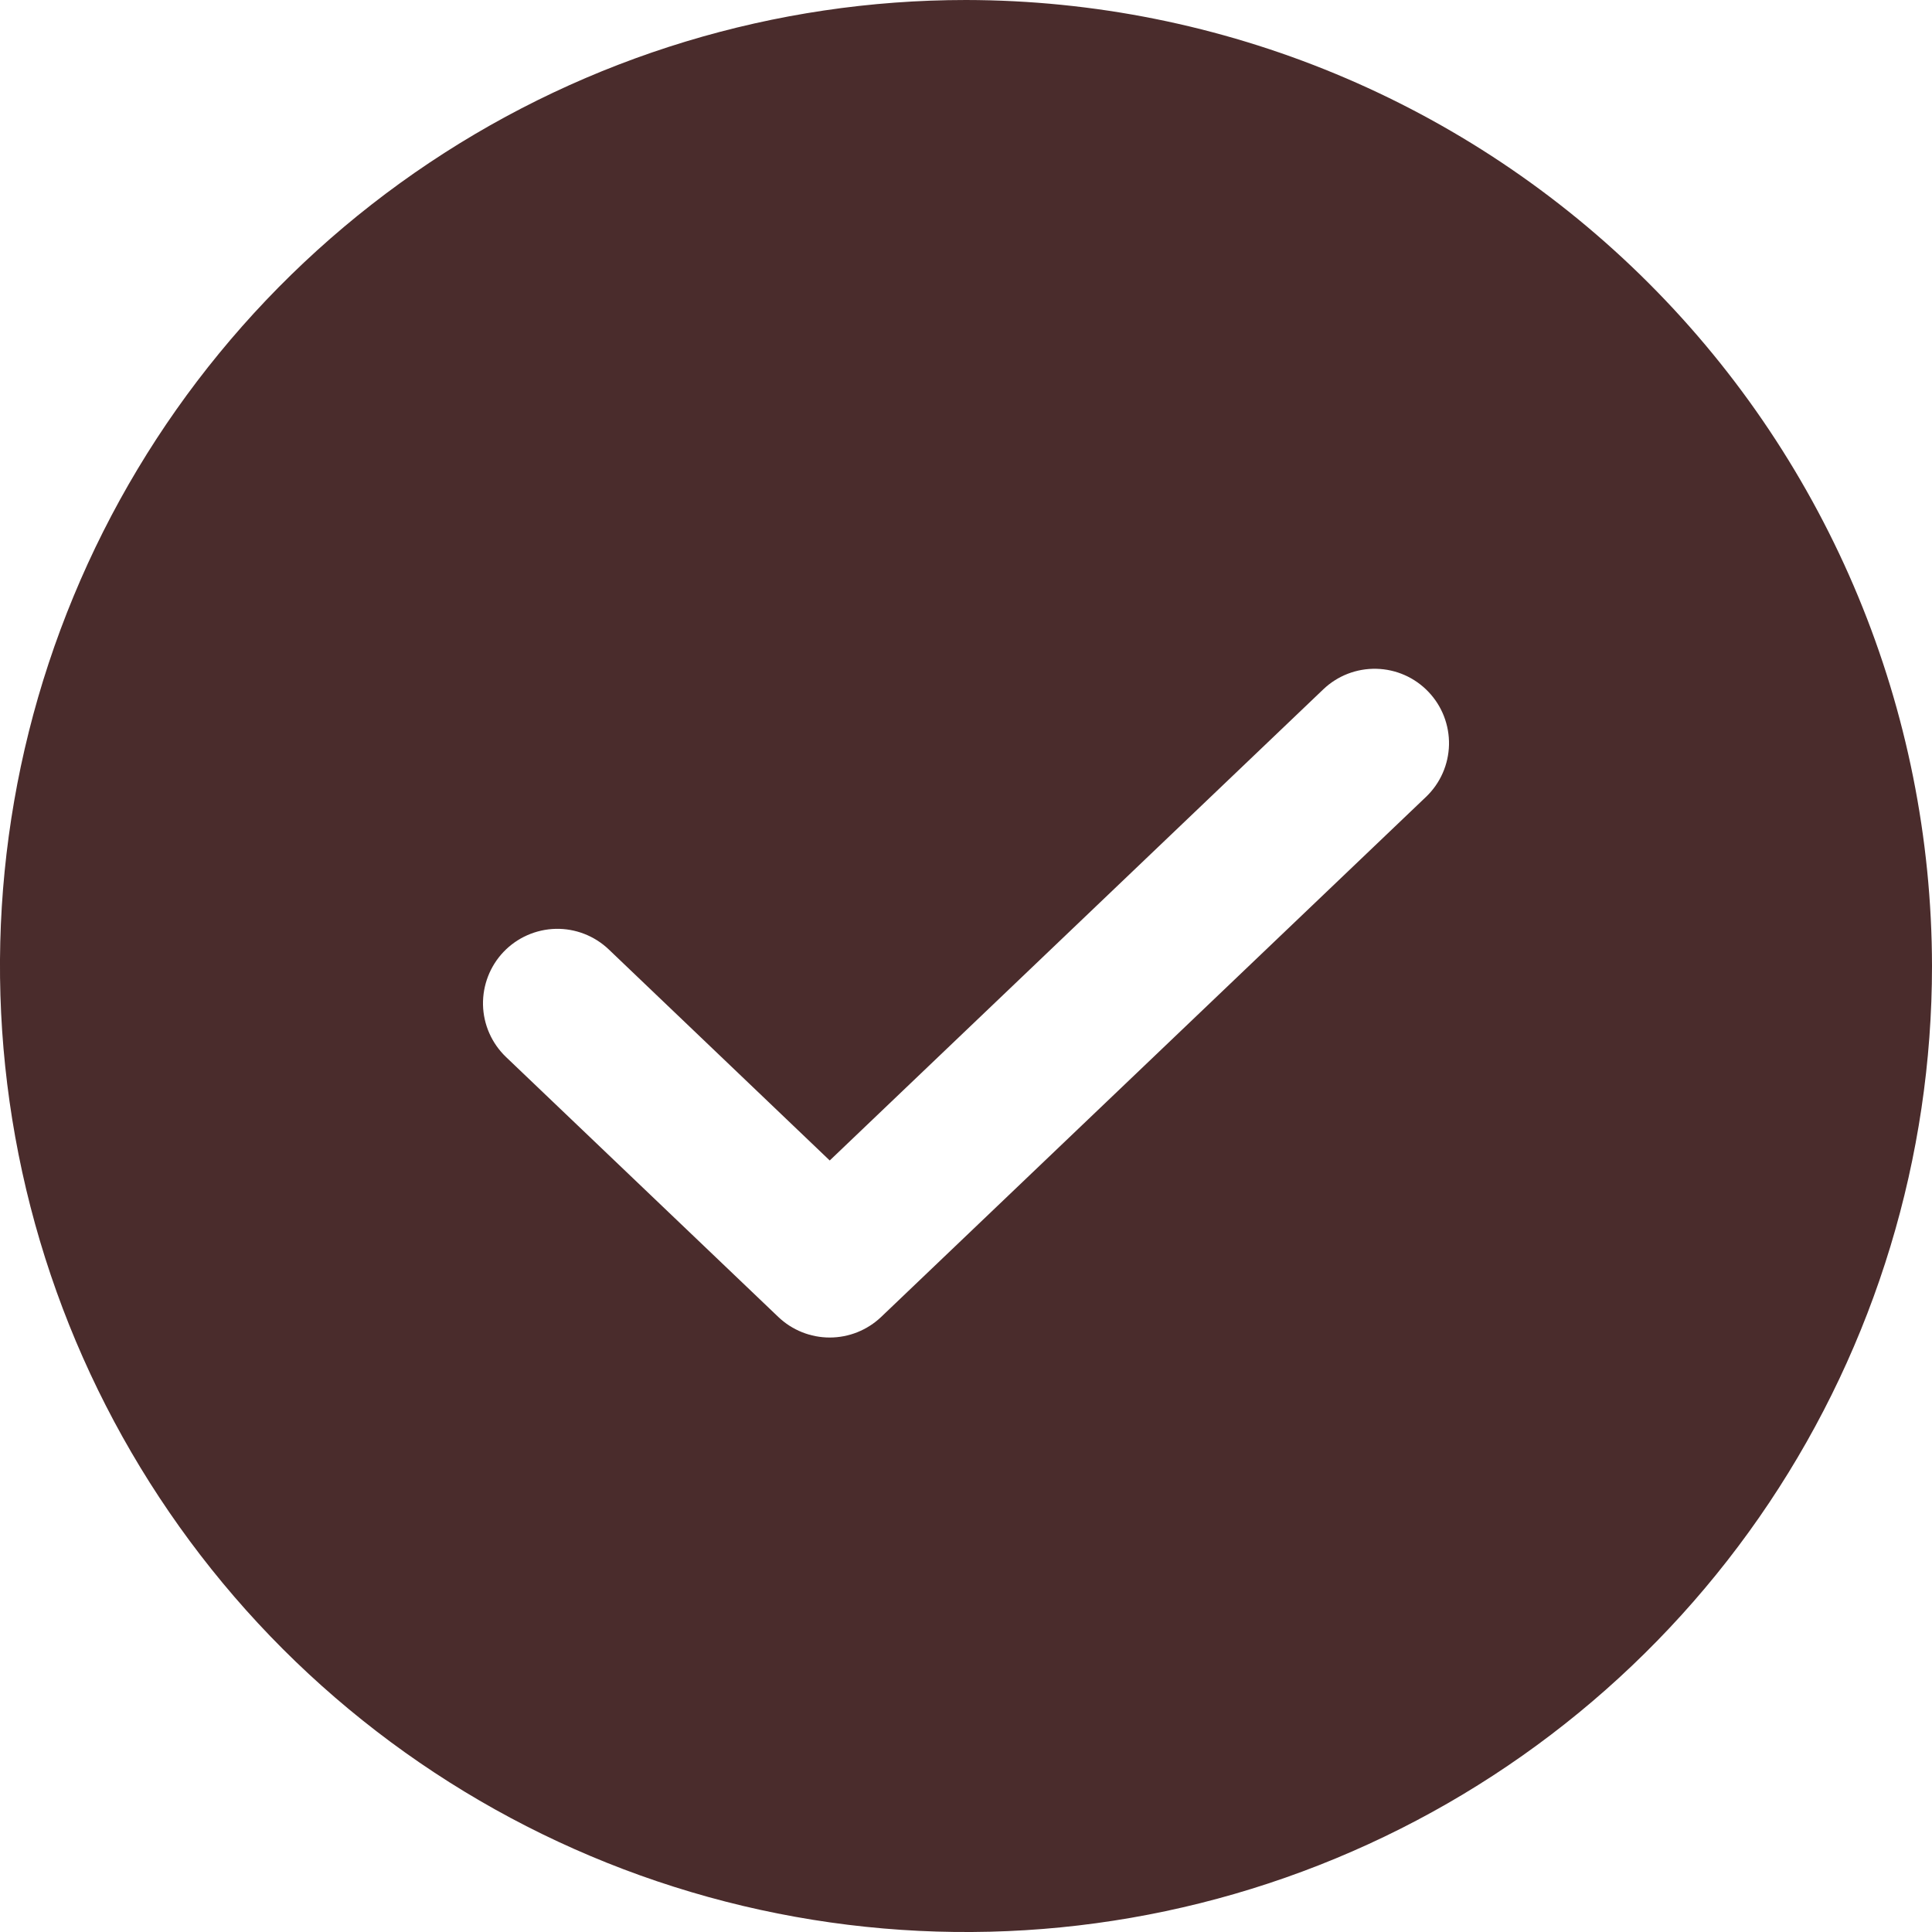
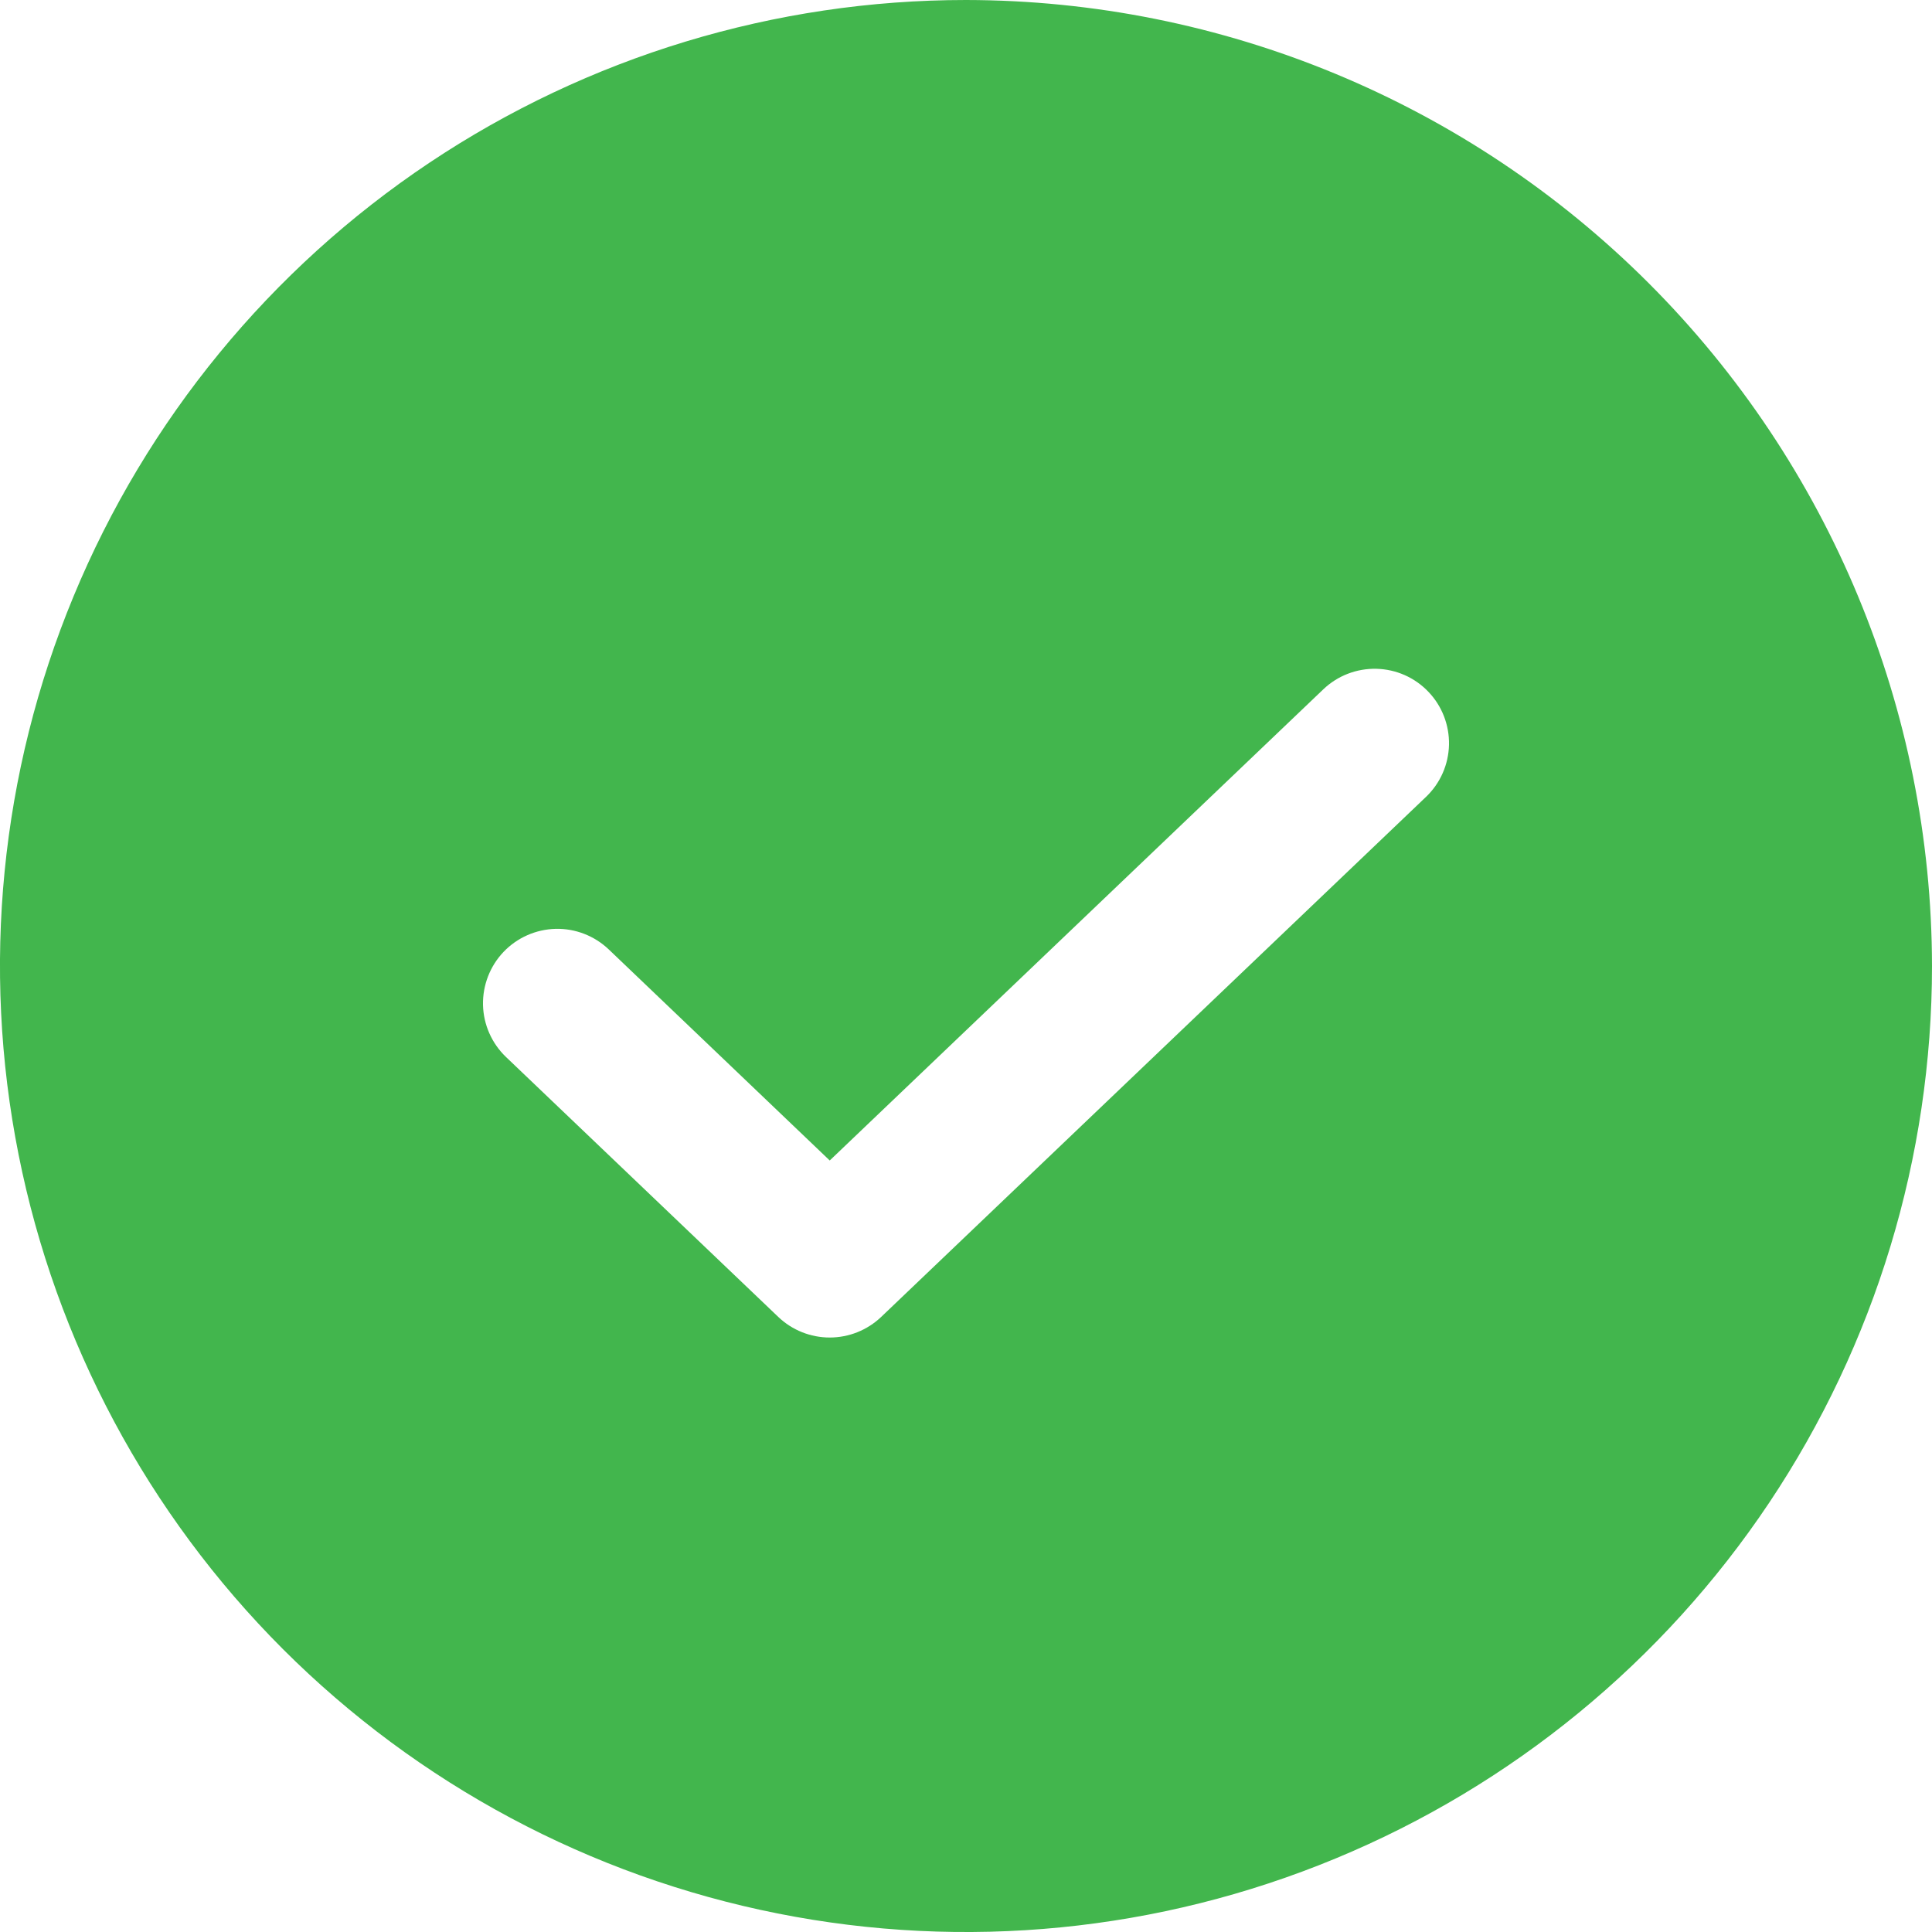
<svg xmlns="http://www.w3.org/2000/svg" width="30" height="30" viewBox="0 0 30 30" fill="none">
-   <path d="M15 0C12.033 0 9.133 0.88 6.666 2.528C4.2 4.176 2.277 6.519 1.142 9.26C0.006 12.001 -0.291 15.017 0.288 17.926C0.867 20.836 2.296 23.509 4.393 25.607C6.491 27.704 9.164 29.133 12.074 29.712C14.983 30.291 17.999 29.994 20.74 28.858C23.481 27.723 25.824 25.8 27.472 23.334C29.12 20.867 30 17.967 30 15C29.995 11.023 28.414 7.211 25.602 4.398C22.79 1.586 18.977 0.005 15 0V0ZM22.144 12.373L13.682 20.45C13.466 20.655 13.181 20.769 12.884 20.769C12.587 20.769 12.301 20.655 12.086 20.45L7.856 16.412C7.635 16.2 7.507 15.909 7.5 15.604C7.494 15.297 7.609 15.001 7.82 14.78C8.031 14.559 8.322 14.431 8.628 14.423C8.934 14.416 9.23 14.531 9.452 14.742L12.884 18.02L20.548 10.704C20.77 10.492 21.066 10.378 21.372 10.385C21.678 10.392 21.969 10.52 22.18 10.742C22.392 10.963 22.506 11.259 22.5 11.565C22.493 11.871 22.365 12.162 22.144 12.373V12.373Z" fill="#4A2C2C" />
+   <path d="M15 0C12.033 0 9.133 0.88 6.666 2.528C4.2 4.176 2.277 6.519 1.142 9.26C0.006 12.001 -0.291 15.017 0.288 17.926C0.867 20.836 2.296 23.509 4.393 25.607C6.491 27.704 9.164 29.133 12.074 29.712C14.983 30.291 17.999 29.994 20.74 28.858C23.481 27.723 25.824 25.8 27.472 23.334C29.12 20.867 30 17.967 30 15C29.995 11.023 28.414 7.211 25.602 4.398C22.79 1.586 18.977 0.005 15 0V0ZM22.144 12.373L13.682 20.45C13.466 20.655 13.181 20.769 12.884 20.769C12.587 20.769 12.301 20.655 12.086 20.45L7.856 16.412C7.635 16.2 7.507 15.909 7.5 15.604C7.494 15.297 7.609 15.001 7.82 14.78C8.031 14.559 8.322 14.431 8.628 14.423C8.934 14.416 9.23 14.531 9.452 14.742L12.884 18.02L20.548 10.704C20.77 10.492 21.066 10.378 21.372 10.385C21.678 10.392 21.969 10.52 22.18 10.742C22.392 10.963 22.506 11.259 22.5 11.565C22.493 11.871 22.365 12.162 22.144 12.373V12.373Z" fill="#42B64D" />
</svg>
